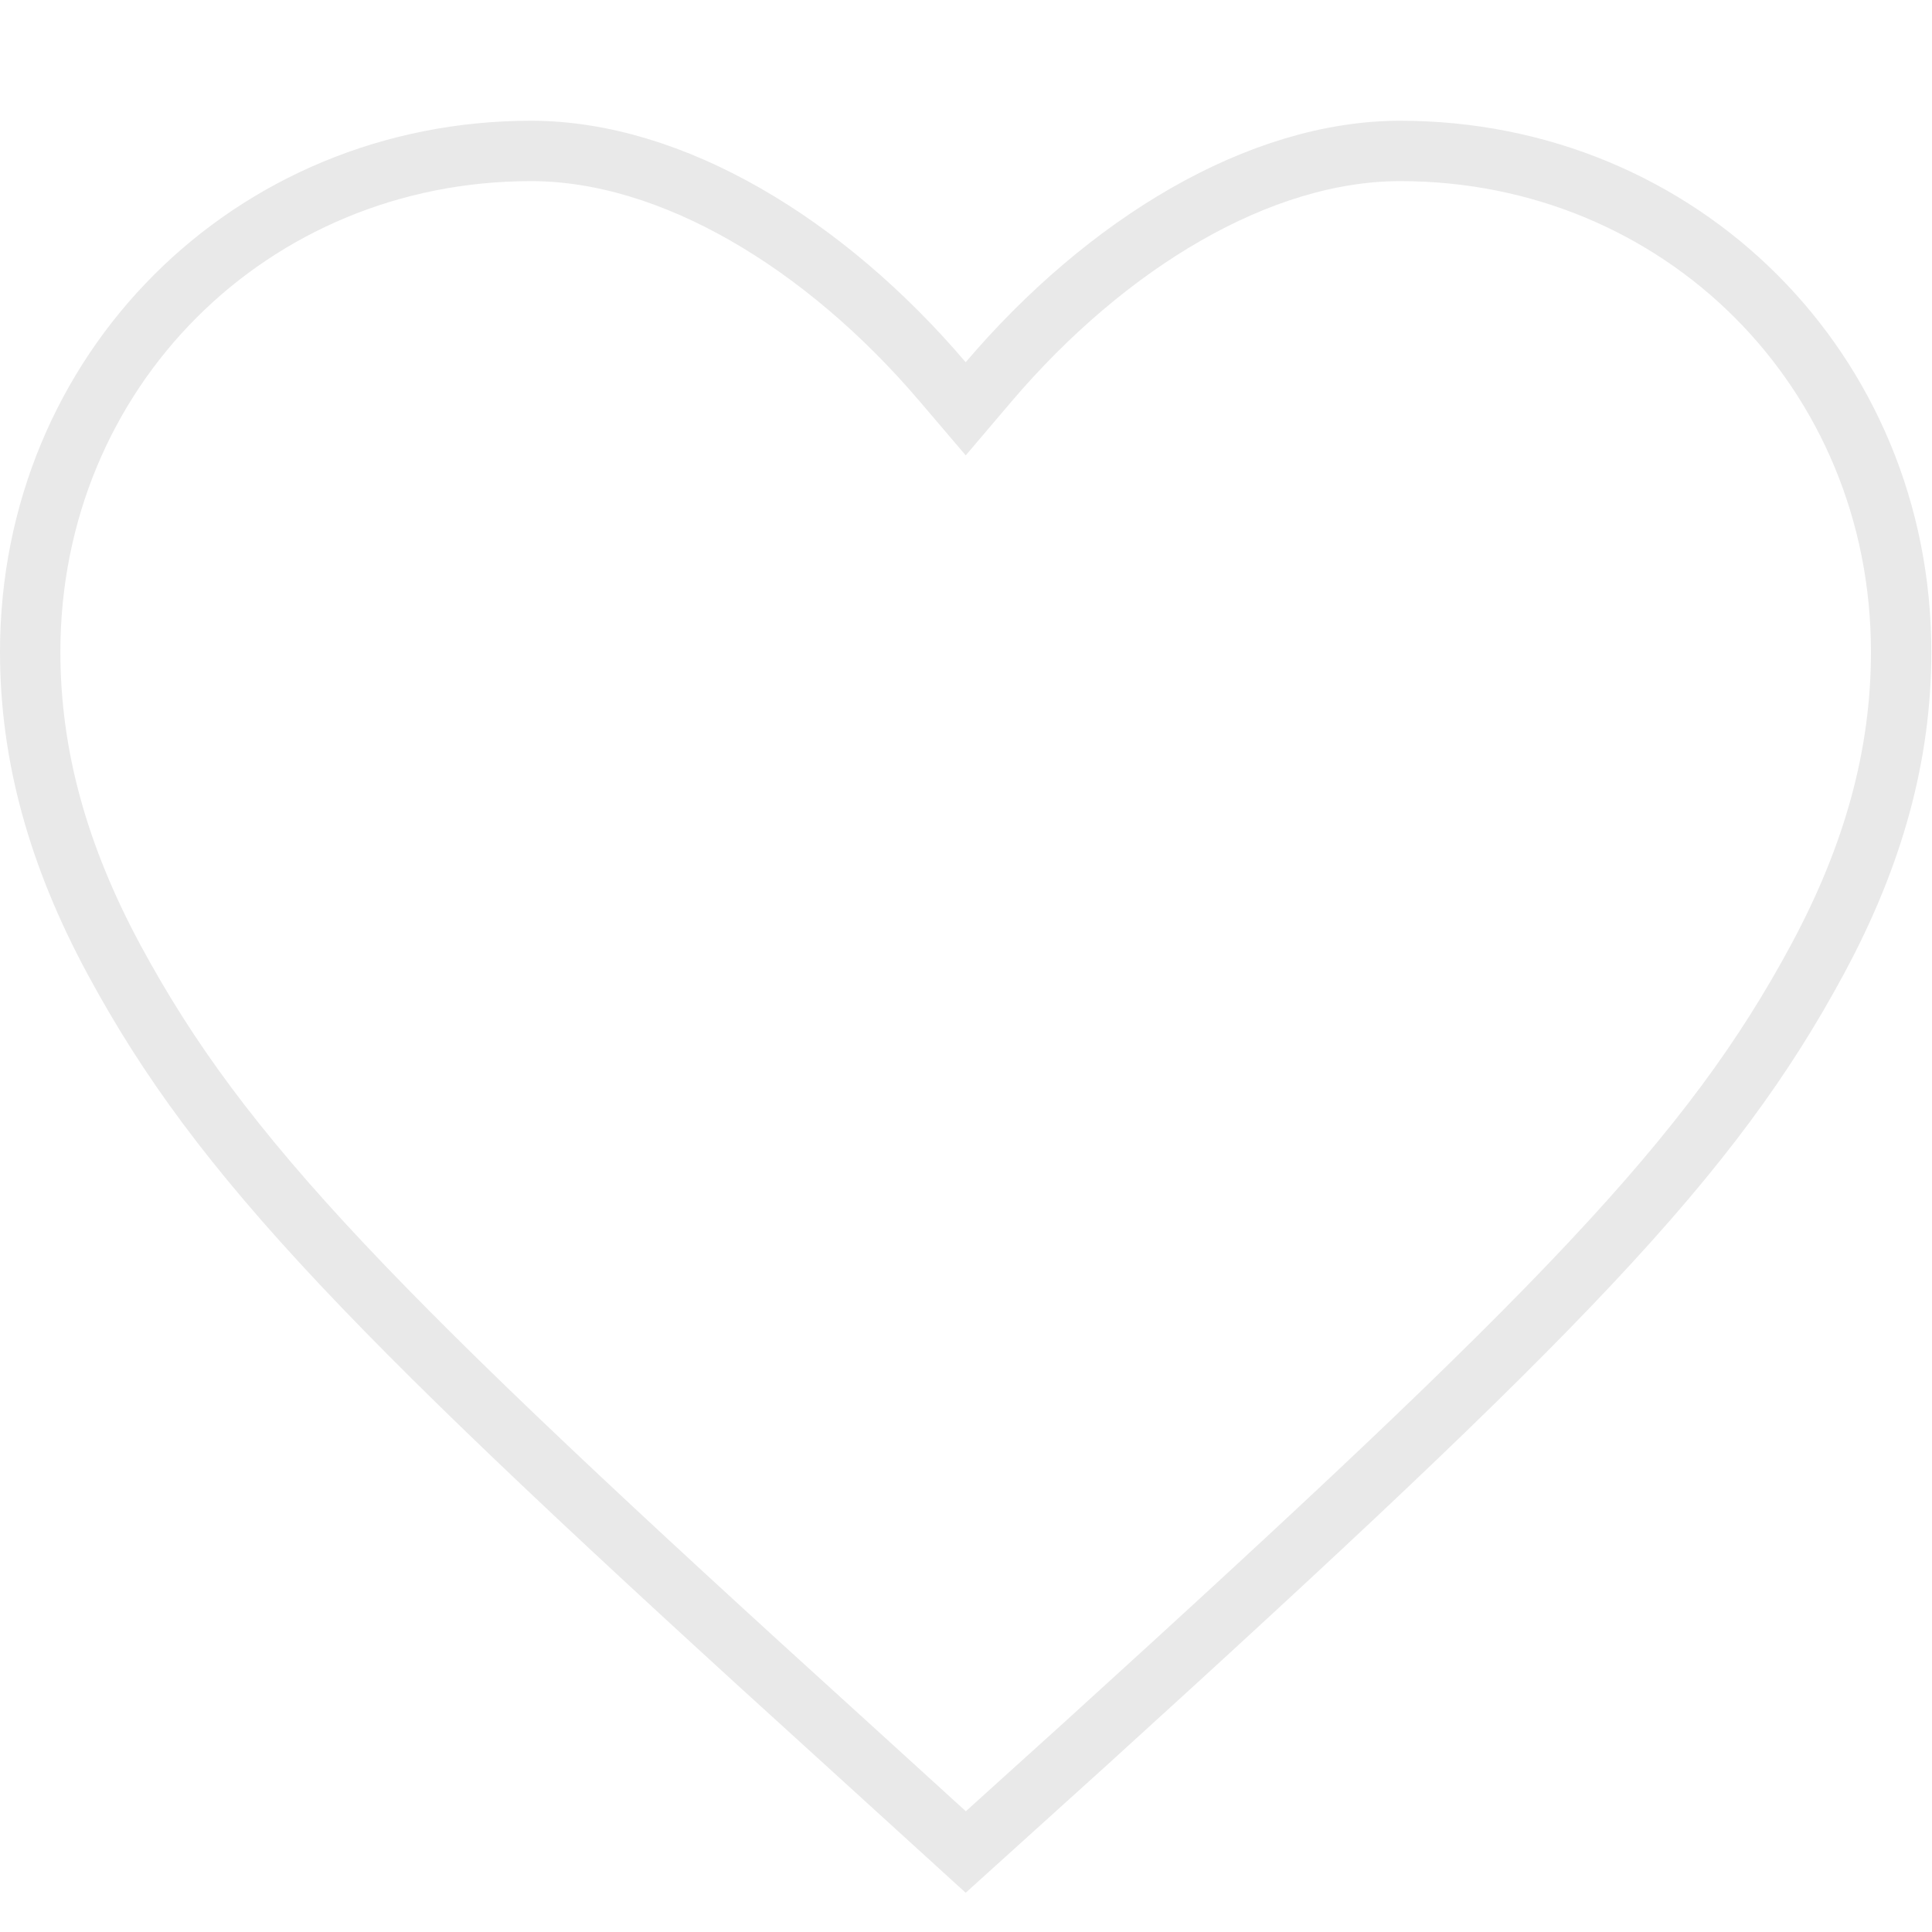
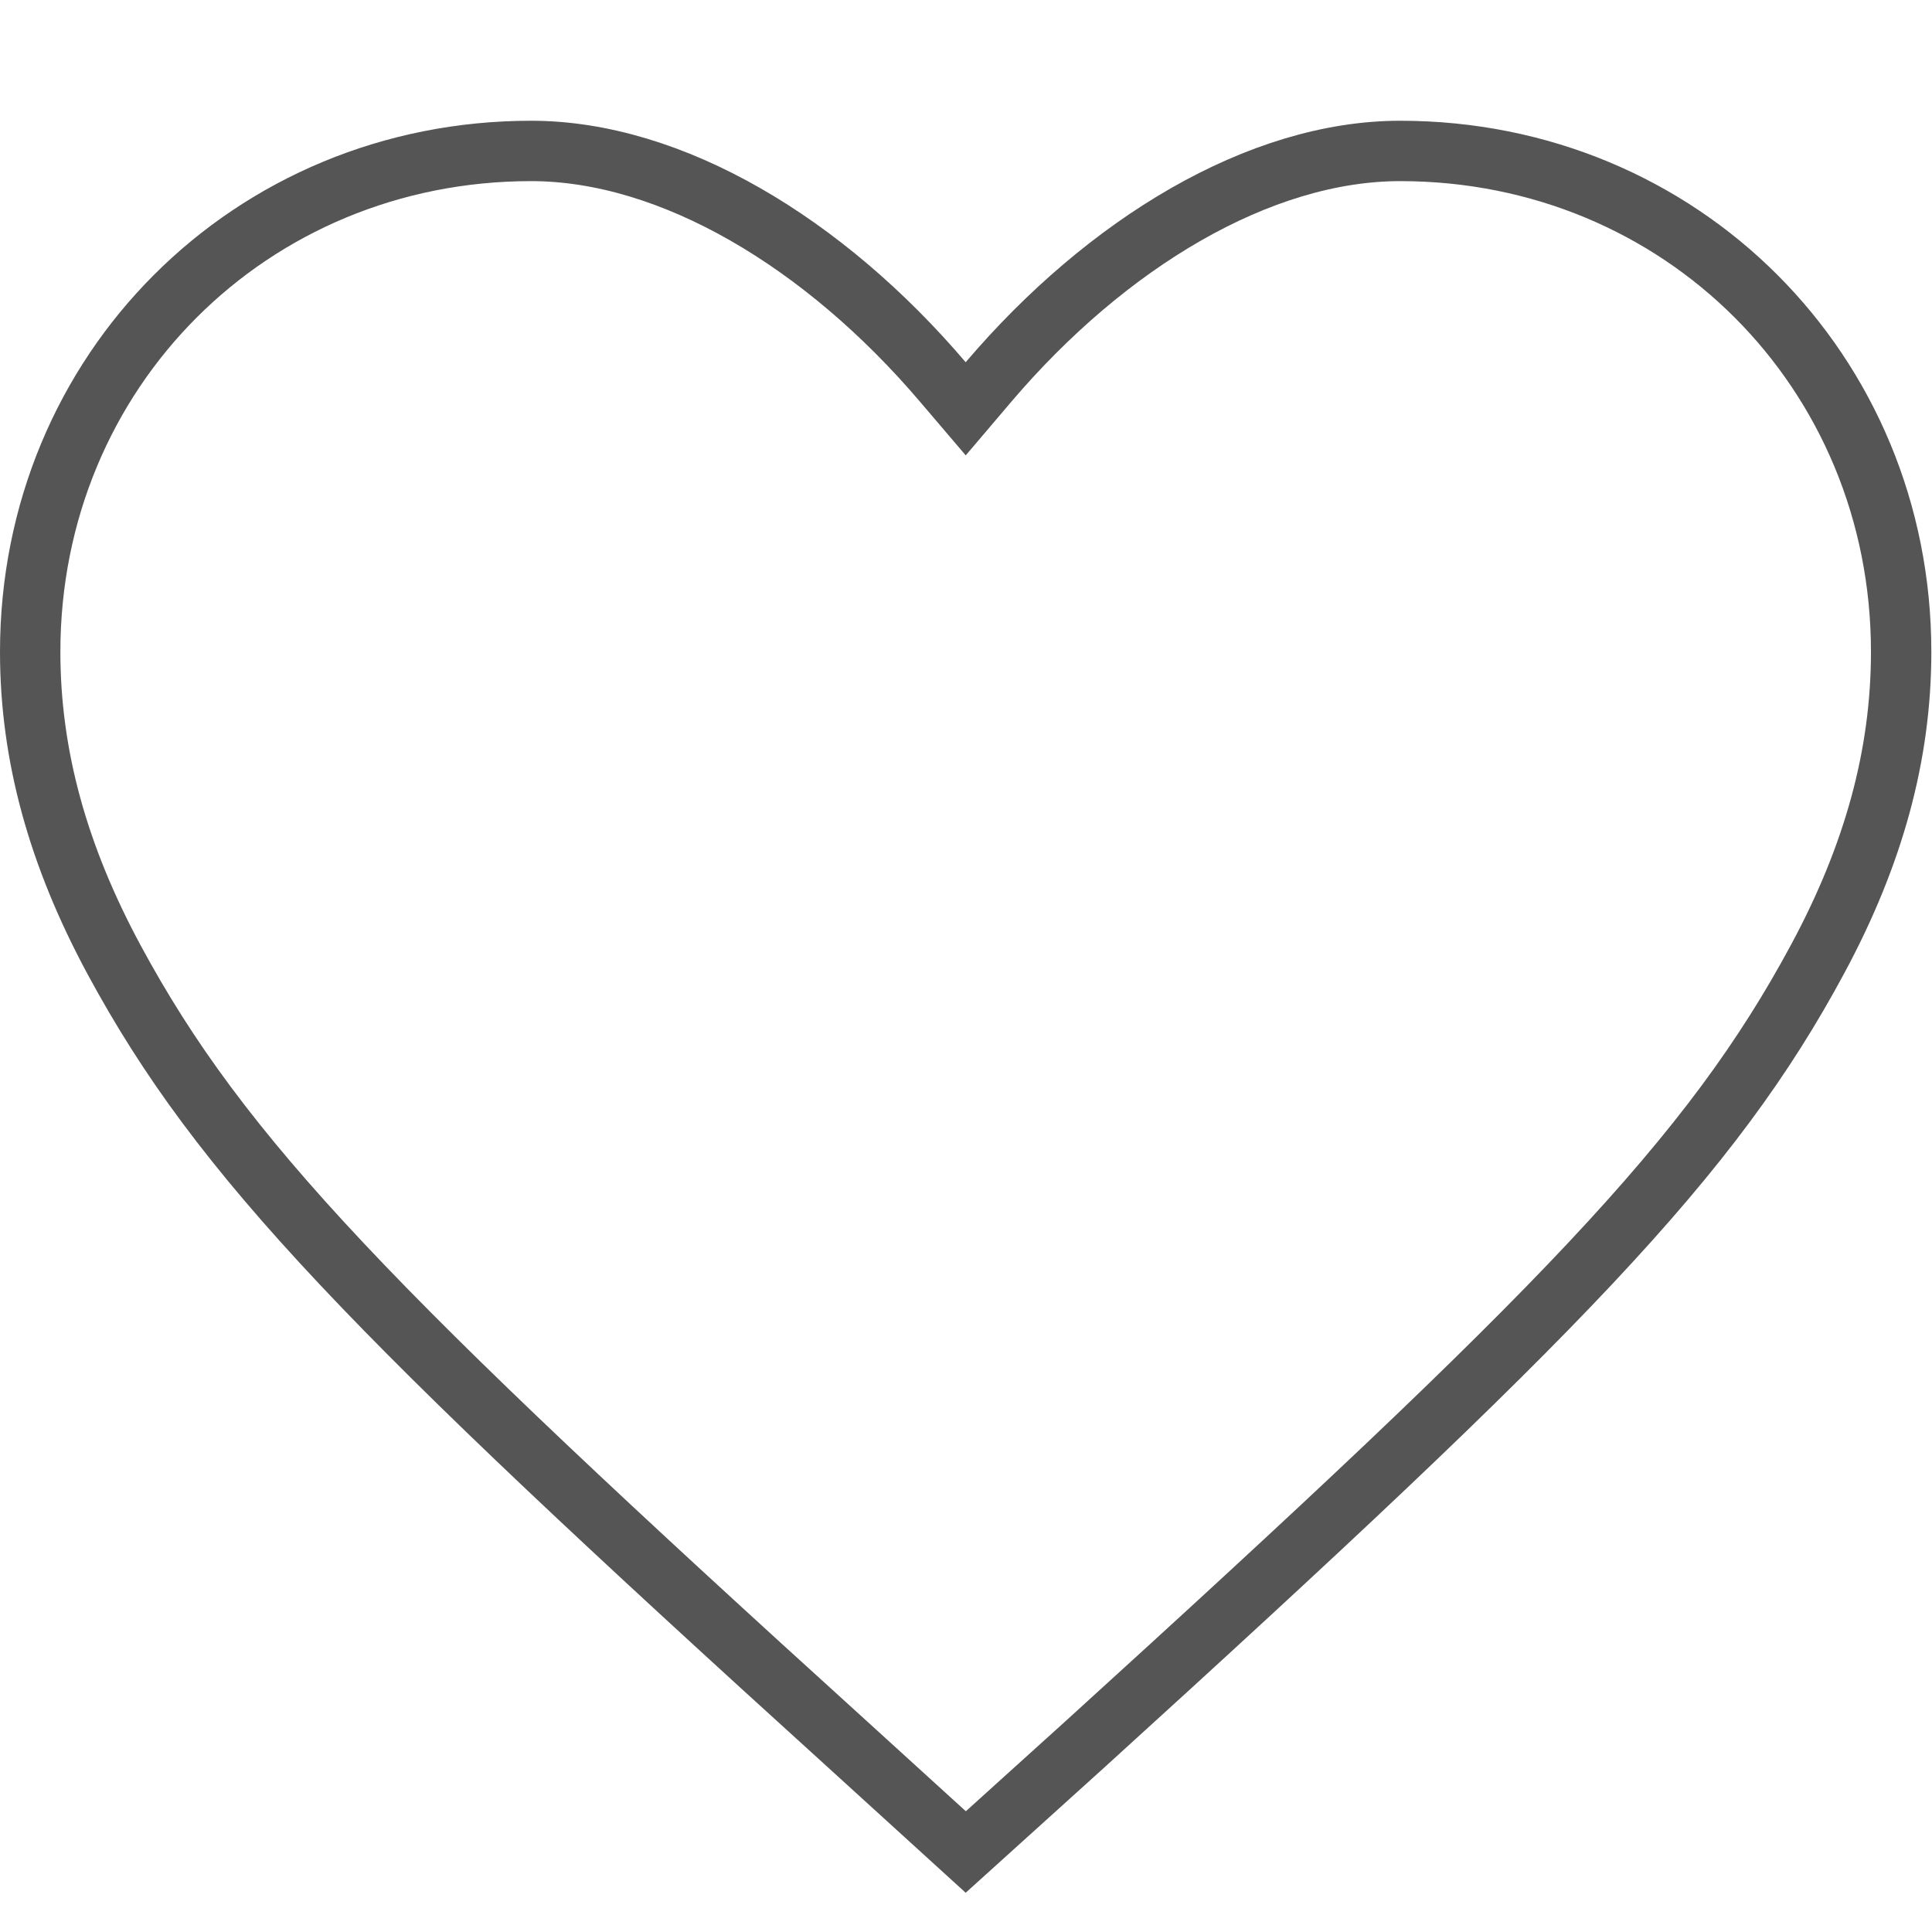
<svg xmlns="http://www.w3.org/2000/svg" width="32" height="32" viewBox="0 0 32 32">
  <g fill="none" fill-rule="evenodd">
-     <path fill-rule="nonzero" stroke="#e9e9e9" d="M15.996 30.675l1.981-1.79c7.898-7.177 10.365-9.718 12.135-13.012.922-1.716 1.377-3.37 1.377-5.076 0-4.65-3.647-8.297-8.297-8.297-2.33 0-4.86 1.527-6.817 3.824l-.38.447-.381-.447C13.658 4.027 11.126 2.5 8.797 2.5 4.147 2.5.5 6.147.5 10.797c0 1.714.46 3.375 1.389 5.098 1.775 3.288 4.26 5.843 12.123 12.974l1.984 1.806z" />
+     <path fill-rule="nonzero" stroke="#555555" d="M15.996 30.675l1.981-1.79c7.898-7.177 10.365-9.718 12.135-13.012.922-1.716 1.377-3.37 1.377-5.076 0-4.65-3.647-8.297-8.297-8.297-2.33 0-4.86 1.527-6.817 3.824l-.38.447-.381-.447C13.658 4.027 11.126 2.5 8.797 2.5 4.147 2.5.5 6.147.5 10.797c0 1.714.46 3.375 1.389 5.098 1.775 3.288 4.26 5.843 12.123 12.974l1.984 1.806z" />
  </g>
</svg>
